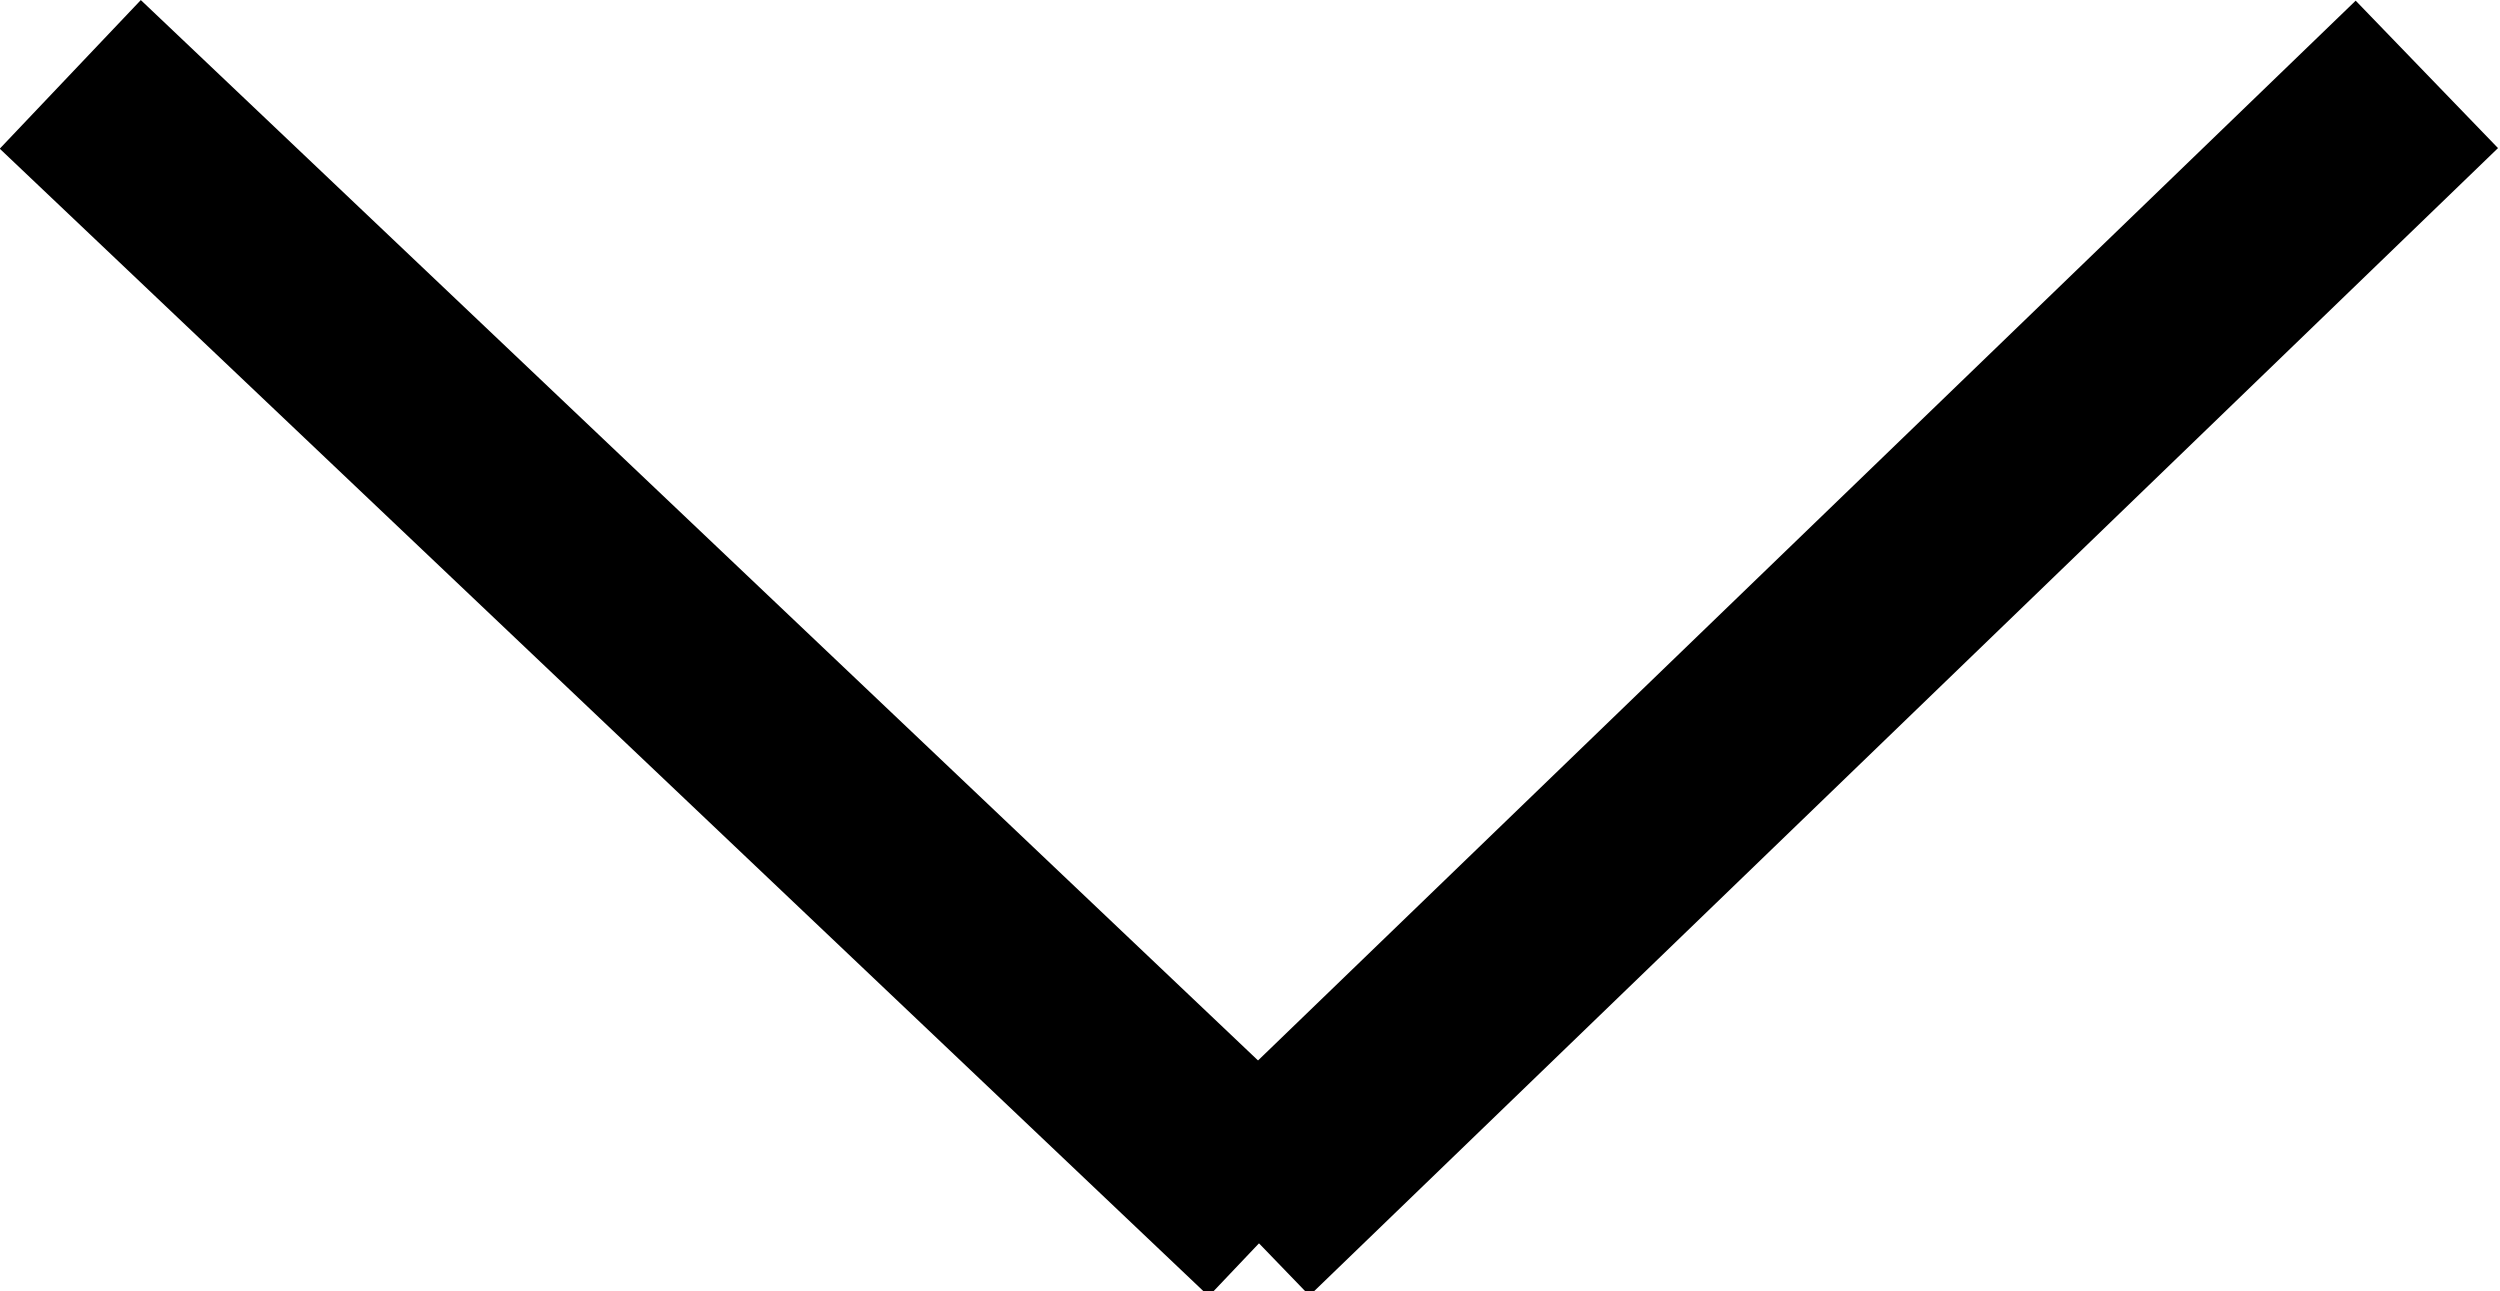
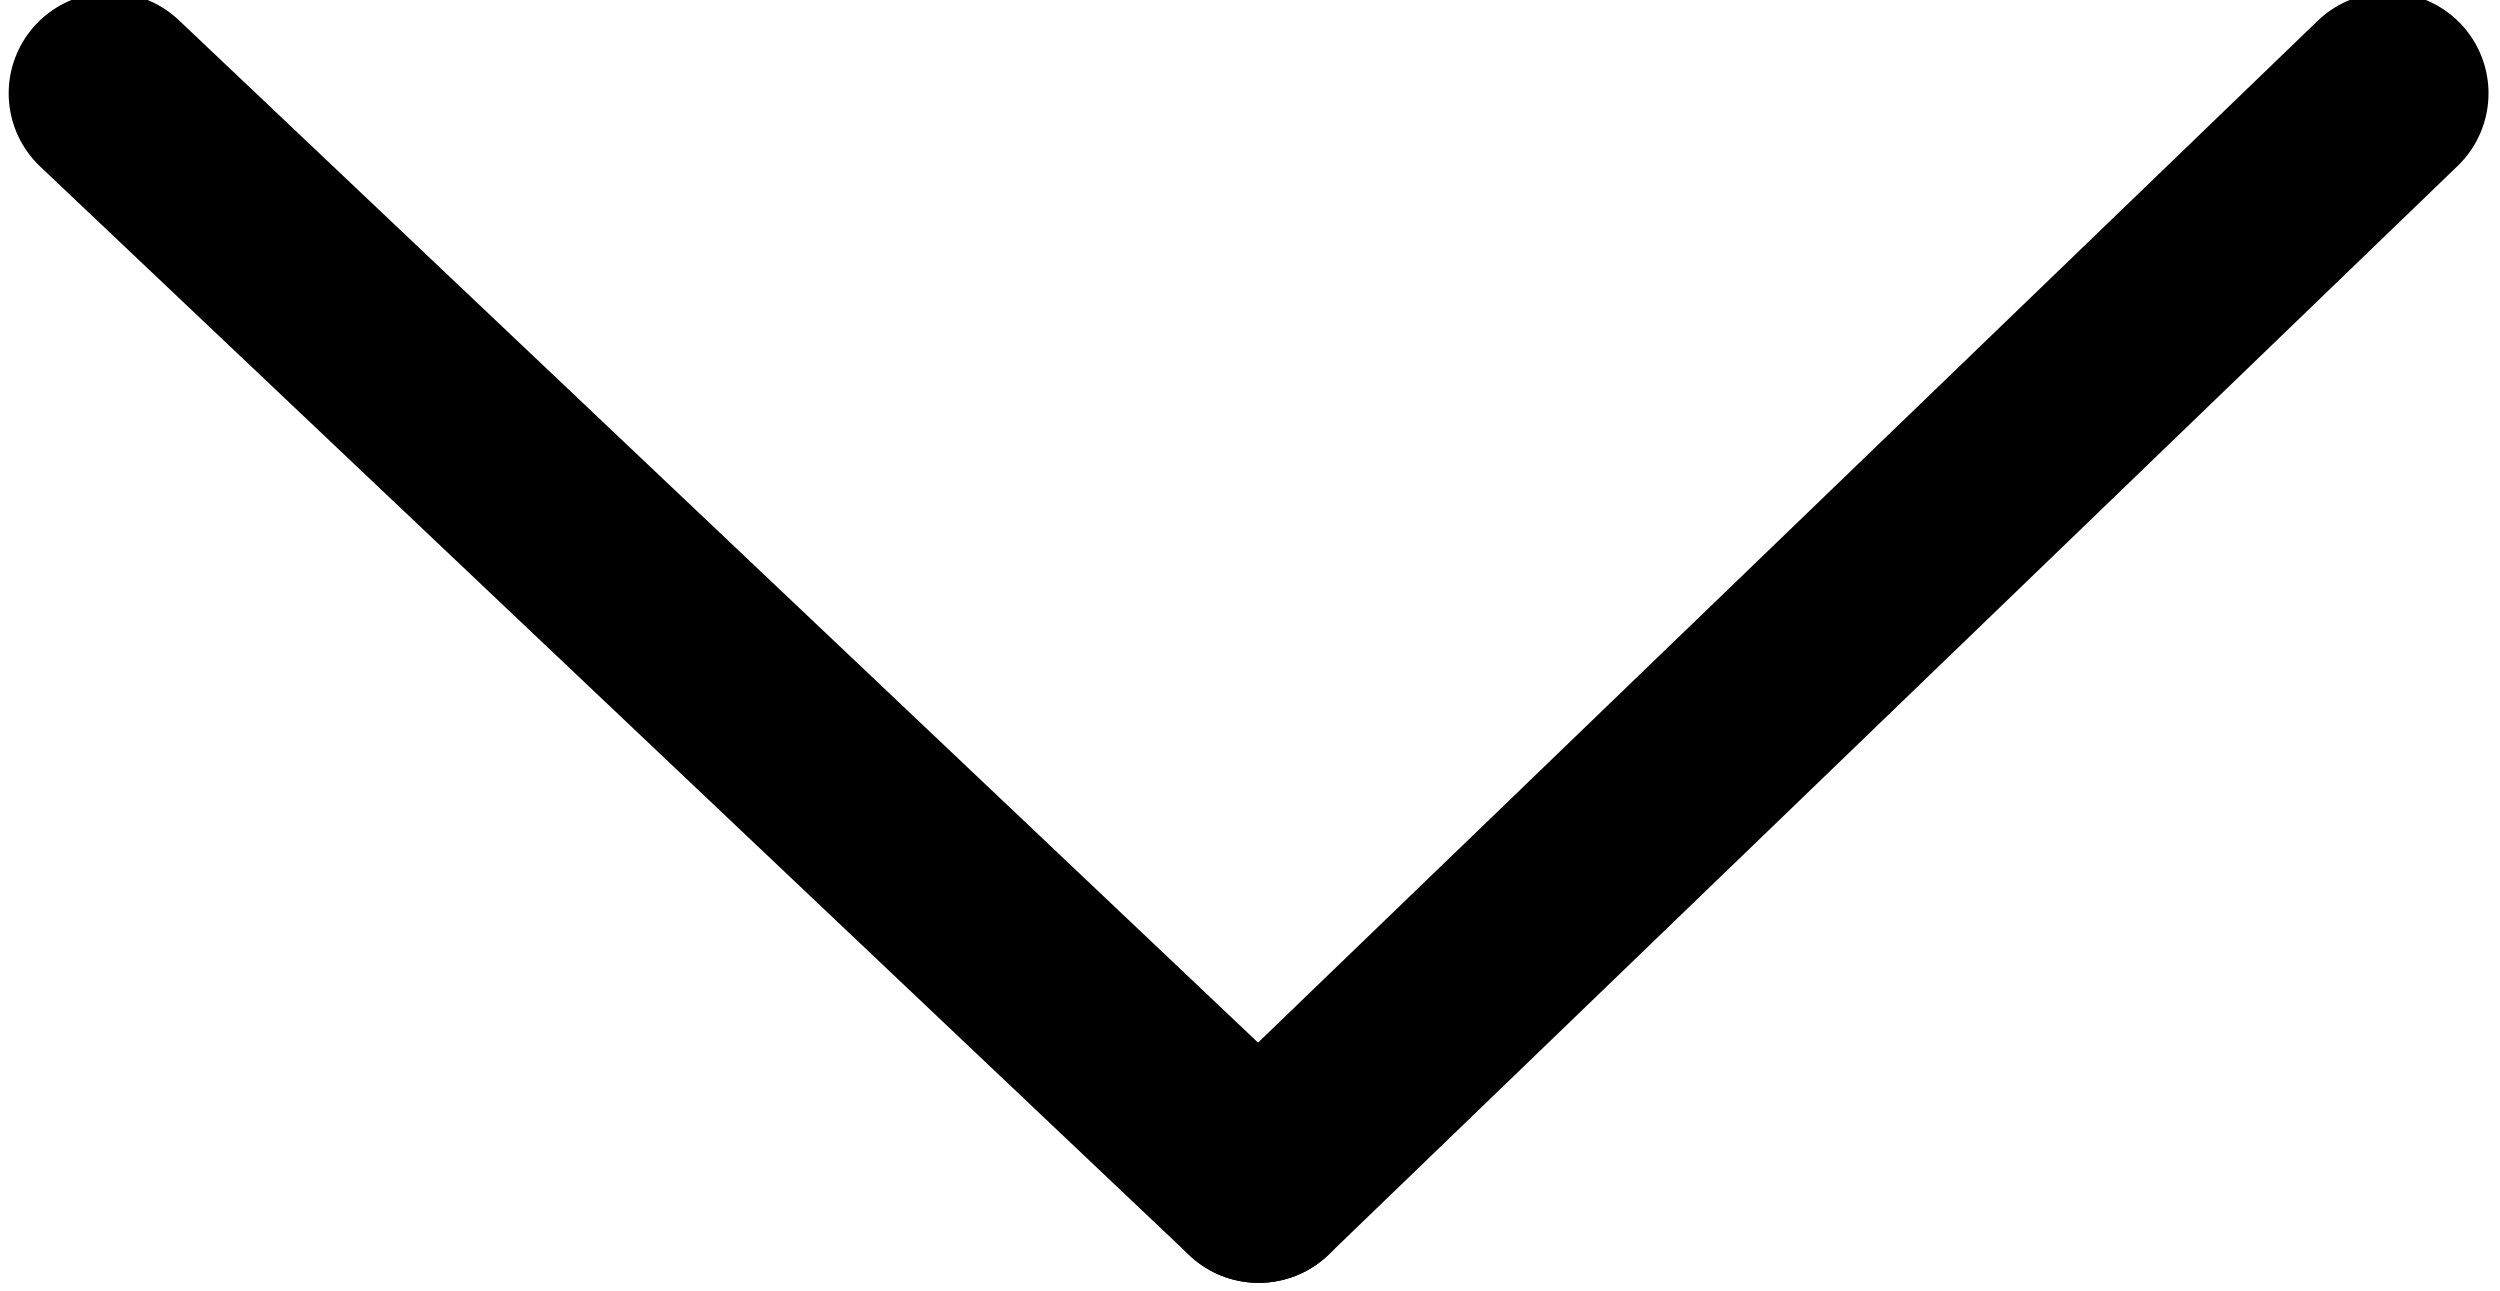
- <svg xmlns="http://www.w3.org/2000/svg" version="1.1" id="Calque_1" x="0px" y="0px" viewBox="0 0 12.2 6.3" style="enable-background:new 0 0 12.2 6.3;" xml:space="preserve">
+ <svg xmlns="http://www.w3.org/2000/svg" version="1.1" id="Calque_1" x="0px" y="0px" viewBox="0 0 12.4 6.4" style="enable-background:new 0 0 12.4 6.4;" xml:space="preserve">
  <style type="text/css">
- 	.st0{fill:none;stroke:#000000;stroke-linejoin:round;}
+ 	.st0{fill:none;stroke:#000000;stroke-linecap:round;stroke-linejoin:round;}
</style>
  <g id="Groupe_26" transform="translate(-41.157 -598.137)">
-     <line id="Ligne_3" class="st0" x1="41.5" y1="598.5" x2="47.4" y2="604.1" />
-     <line id="Ligne_4" class="st0" x1="53" y1="598.5" x2="47.2" y2="604.1" />
+     <line id="Ligne_3" class="st0" x1="41.7" y1="598.6" x2="47.4" y2="604" />
+     <line id="Ligne_4" class="st0" x1="53" y1="598.6" x2="47.4" y2="604" />
  </g>
</svg>
